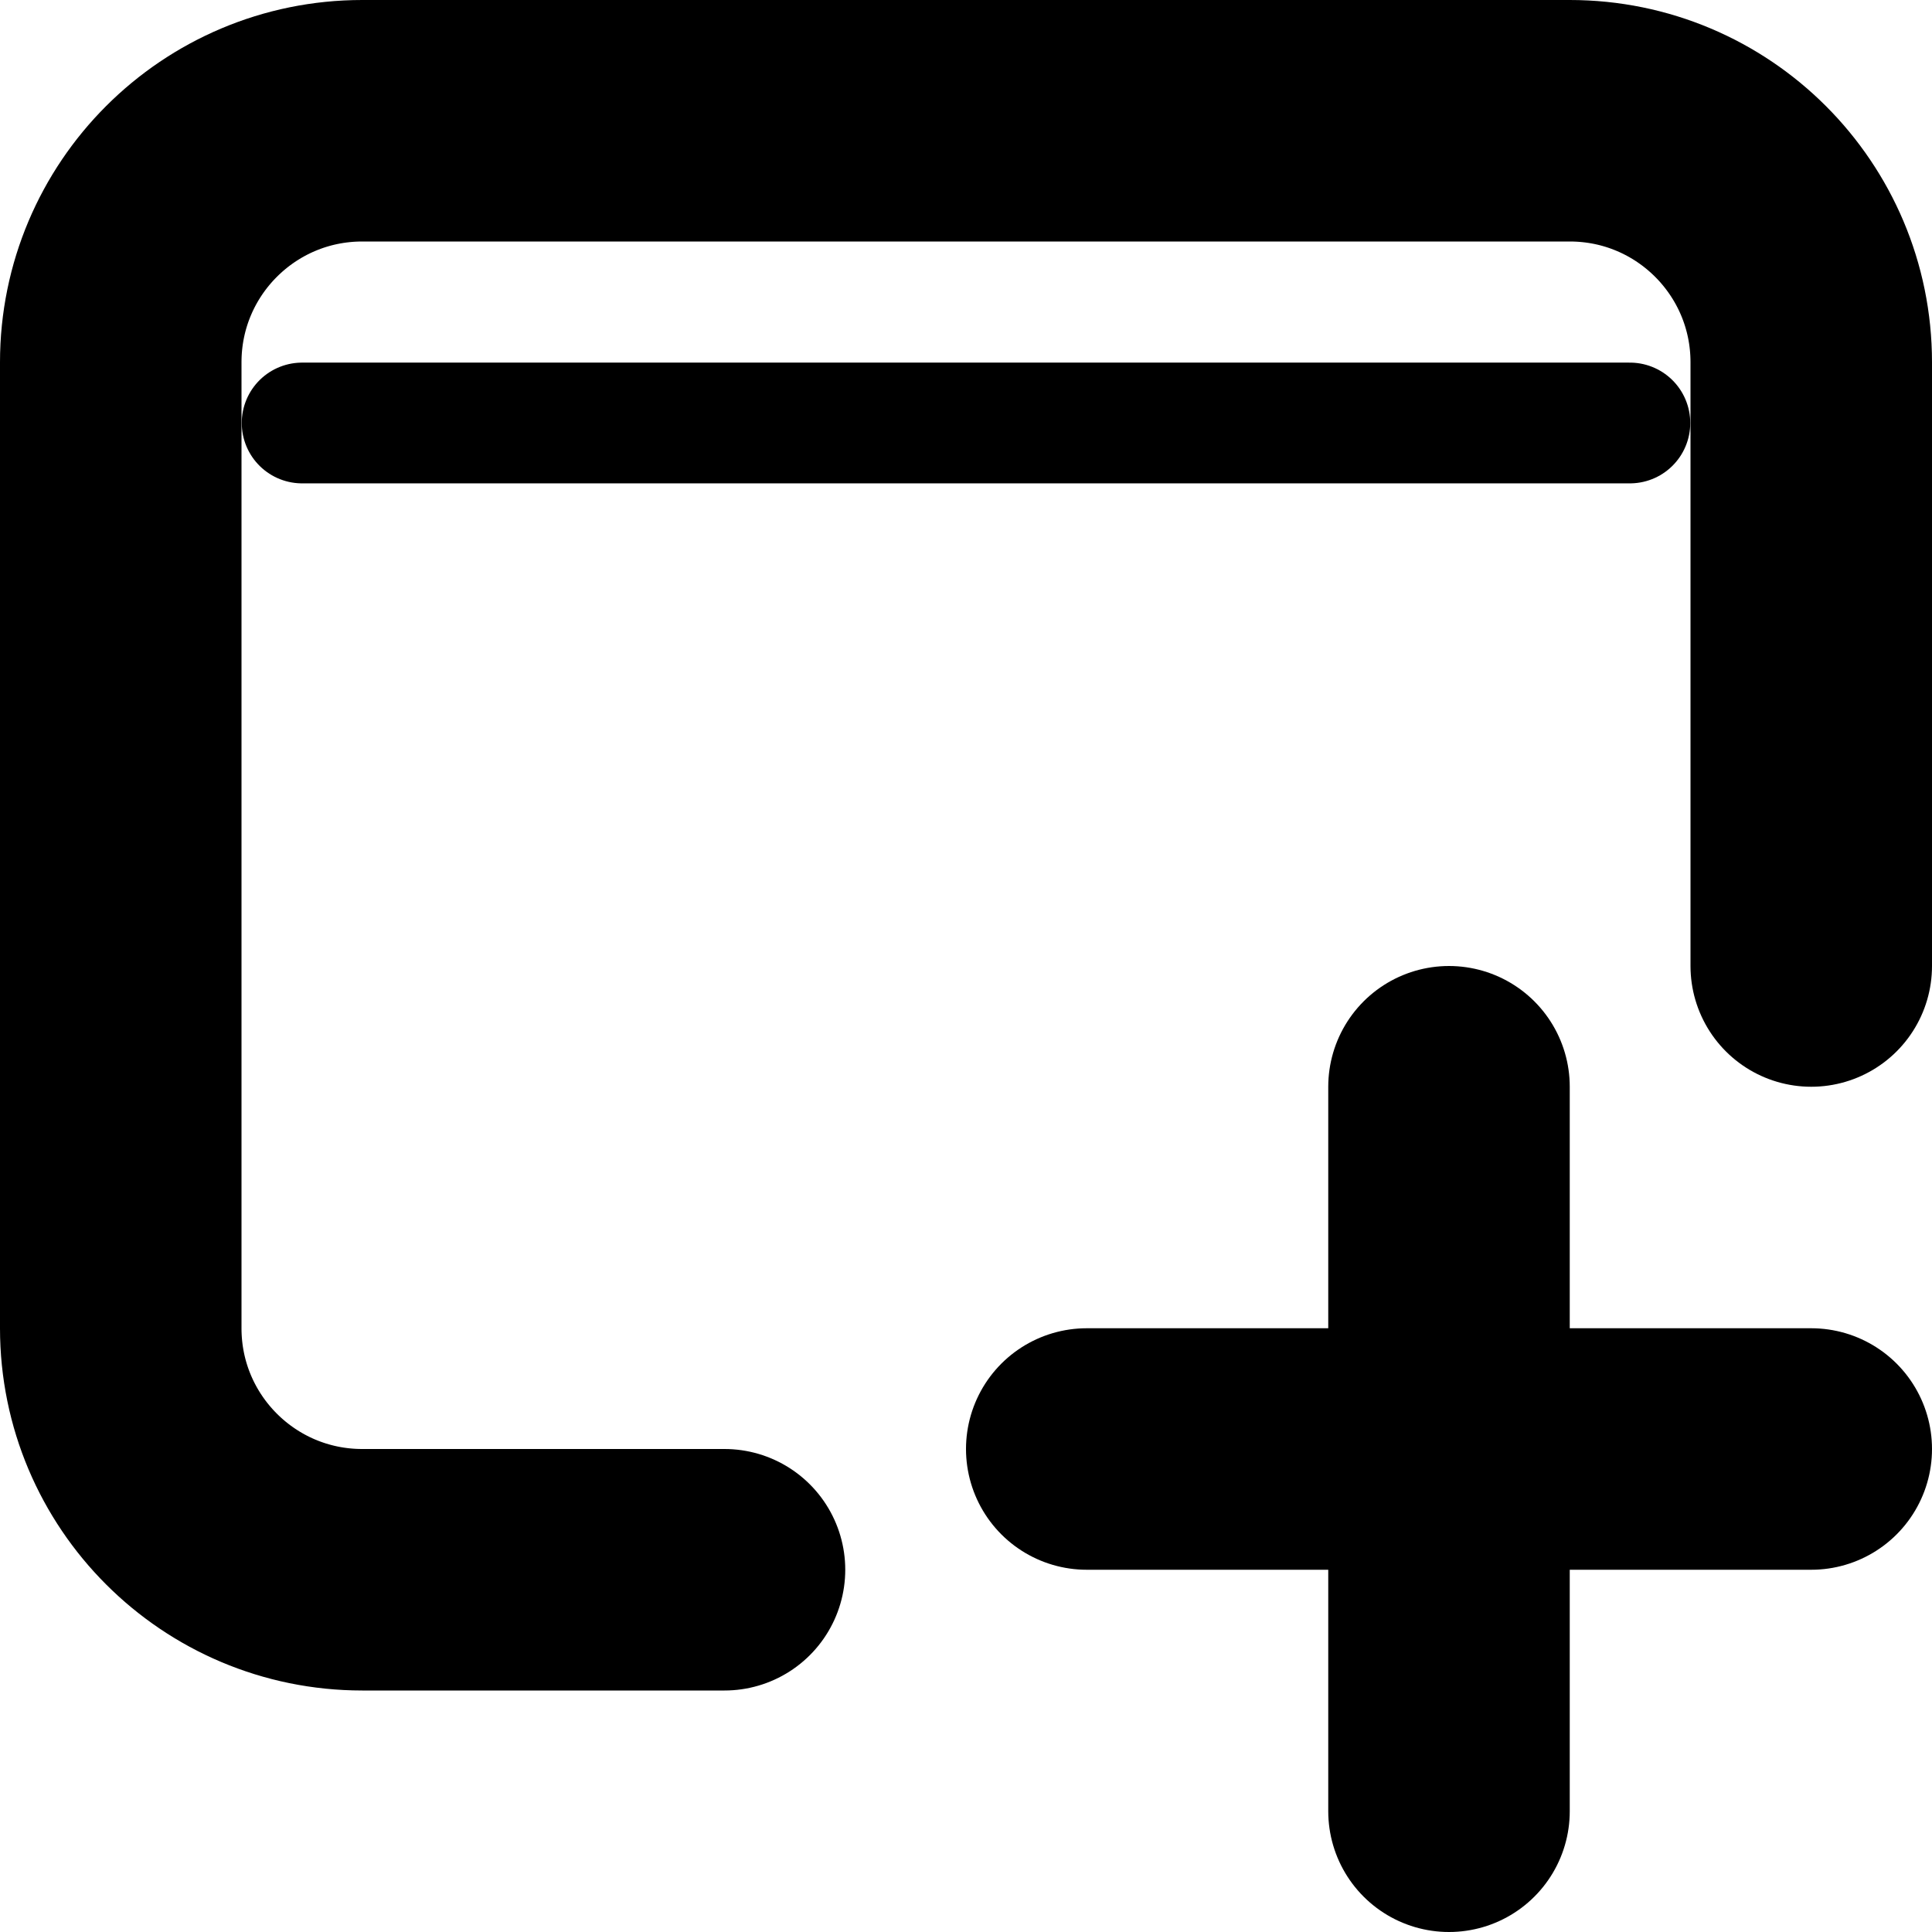
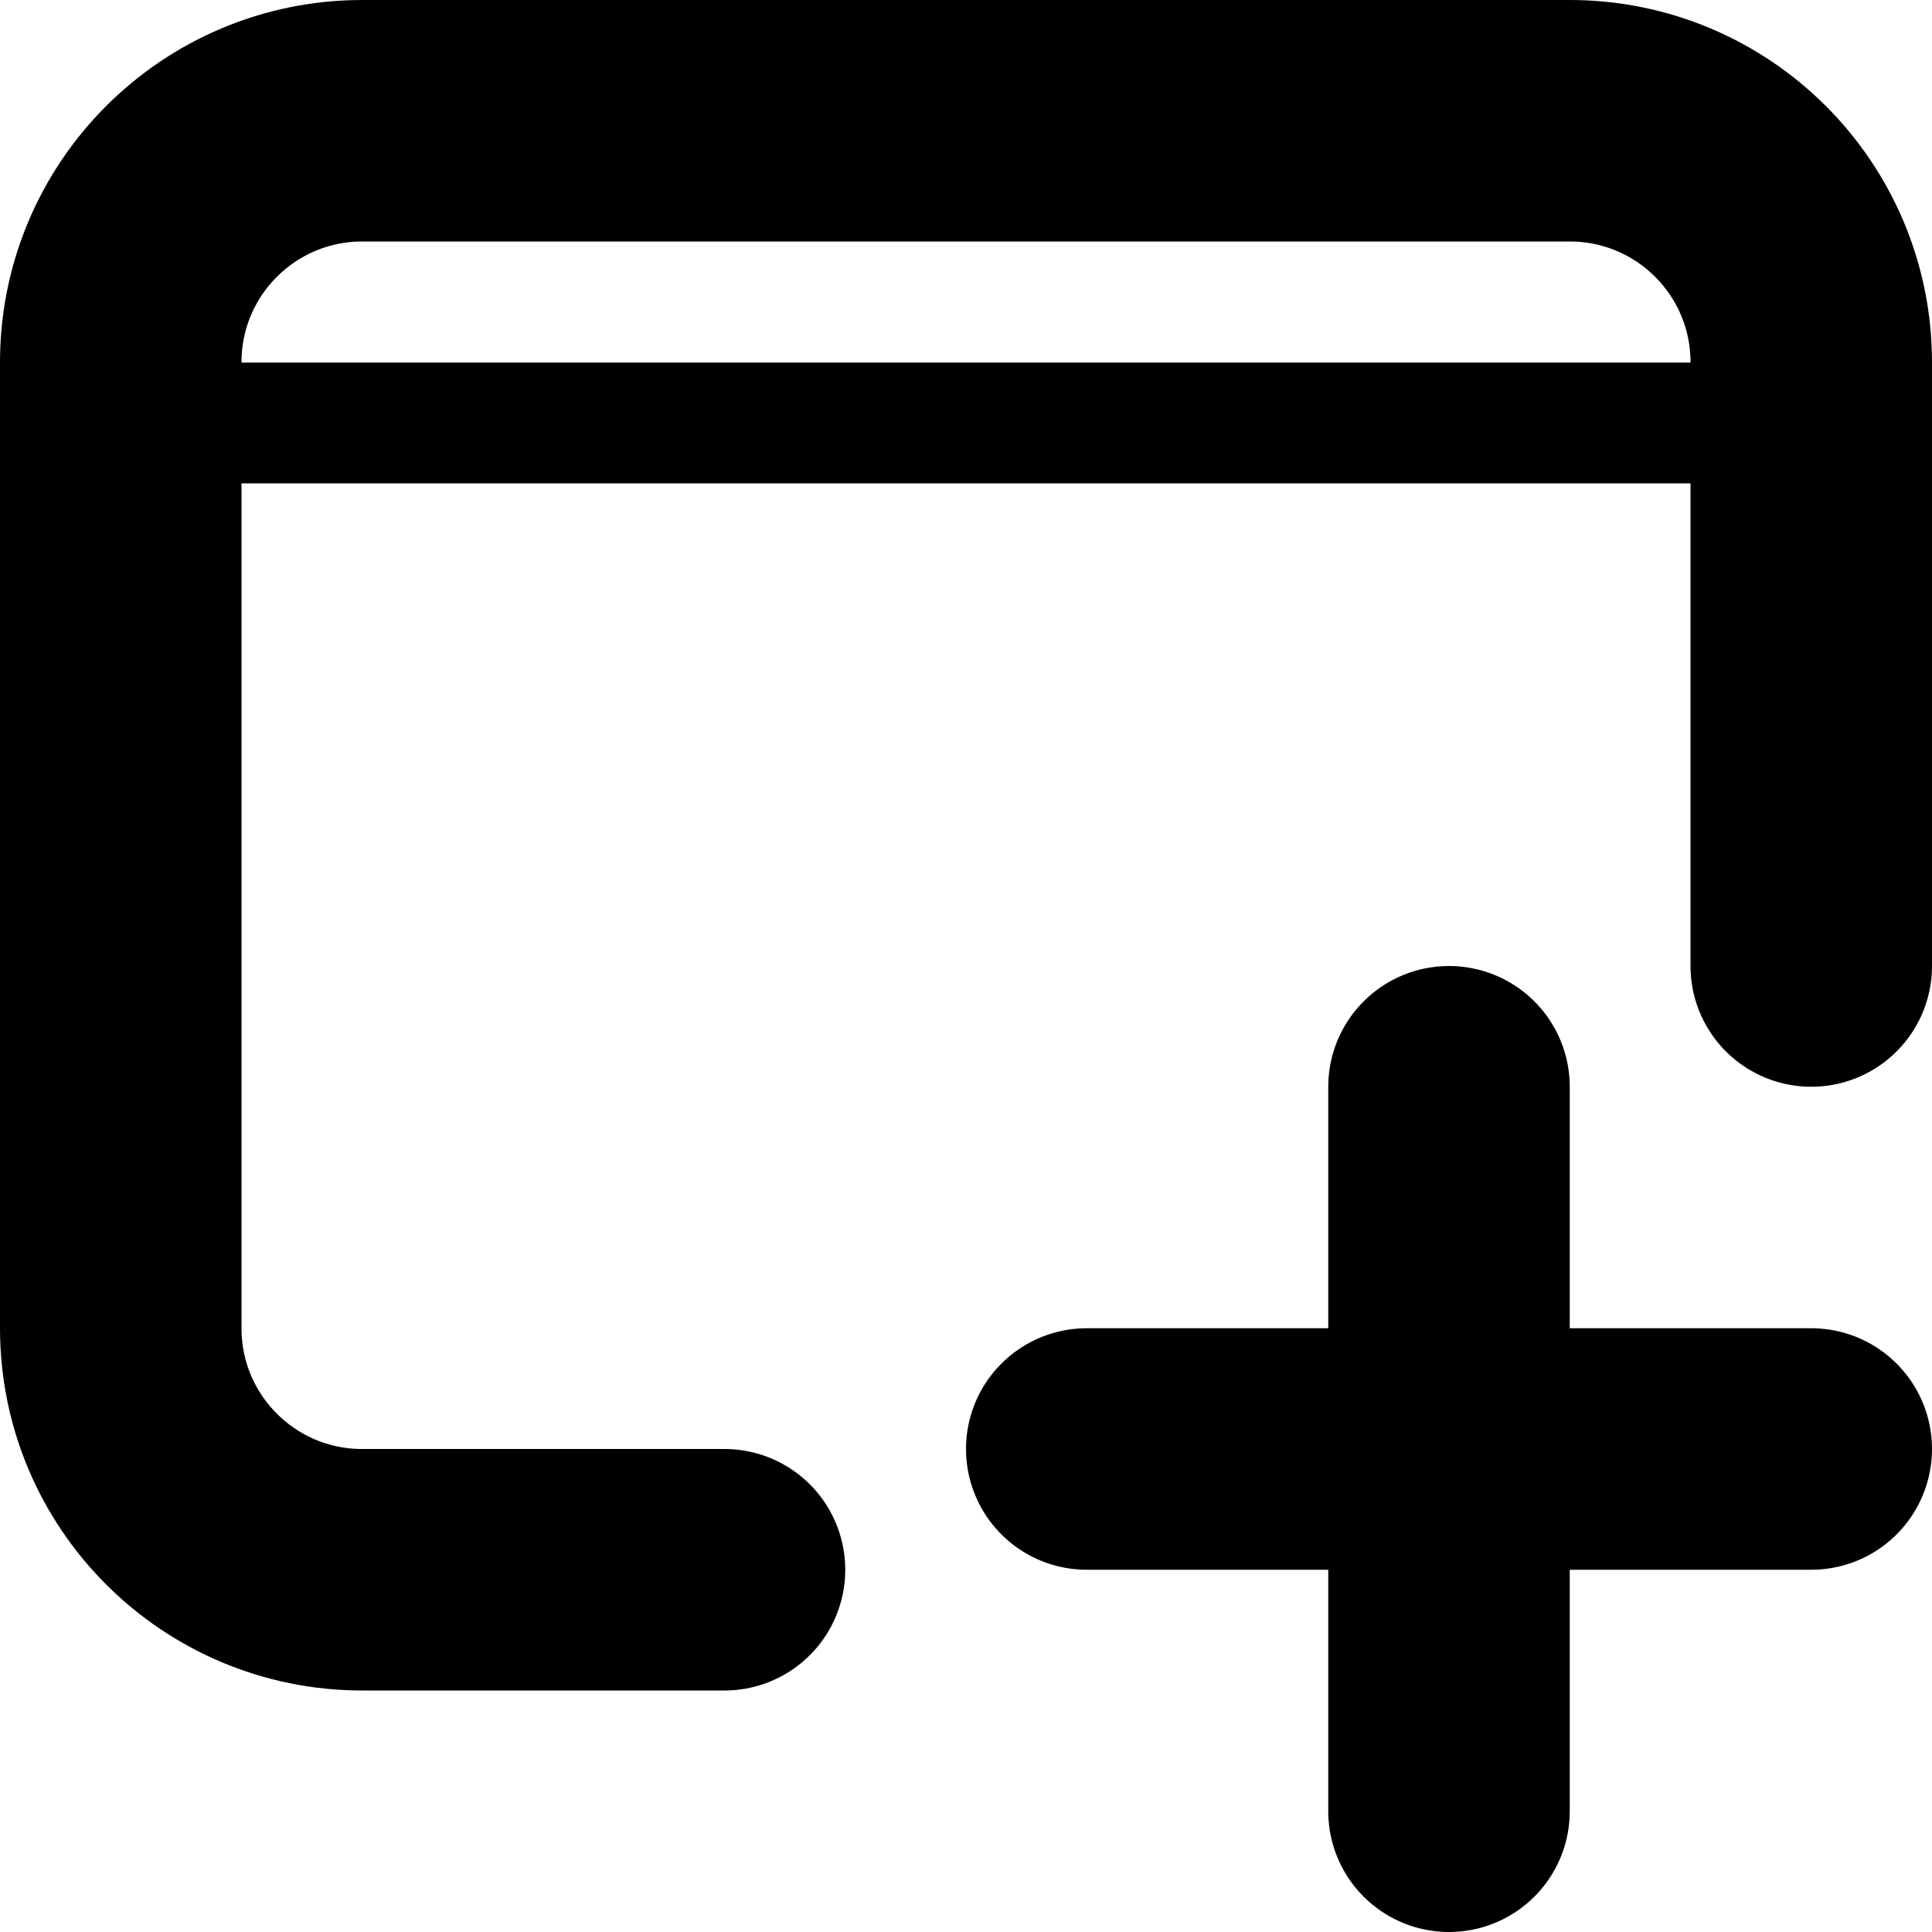
- <svg xmlns="http://www.w3.org/2000/svg" xmlns:ns1="https://www.gtk.org/grappa" ns1:rendering="symbolic" width="16" height="16" ns1:version="1" ns1:state="0" ns1:state-names="outline empty" version="1.1" id="svg1">
-   <defs id="defs1" />
-   <path d="M 15 12 L 9 12 M 12 9 L 12 15" id="plu" stroke-width="2" stroke-linecap="round" stroke-linejoin="round" stroke="rgb(0,0,0)" fill="none" class="foreground-stroke transparent-fill" ns1:states="outline" ns1:stroke="foreground" ns1:stroke-minwidth="25%" ns1:stroke-maxwidth="150%" />
-   <path d="M 15 8 L 15 3 C 15 1.895, 14.105 1, 13 1 L 3 1 C 1.895 1, 1 1.895, 1 3 L 1 11 C 1 12.105, 1.895 13, 3 13 L 6 13" id="window" stroke-width="2" stroke-linecap="round" stroke-linejoin="round" stroke="rgb(0,0,0)" fill="none" class="foreground-stroke transparent-fill" ns1:states="outline" ns1:stroke="foreground" ns1:stroke-minwidth="25%" ns1:stroke-maxwidth="150%" />
-   <path d="m 2.502,3.503 10.996,-1e-7" id="header" stroke-width="1" stroke-linecap="round" stroke-linejoin="round" stroke="#000000" fill="none" class="foreground-stroke transparent-fill" ns1:states="outline" ns1:stroke="foreground" ns1:stroke-minwidth="25%" ns1:stroke-maxwidth="200%" />
+ <svg xmlns="http://www.w3.org/2000/svg" xmlns:ns1="https://www.gtk.org/grappa" ns1:rendering="symbolic" width="16" height="16" ns1:version="1" ns1:state="0" ns1:state-names="outline empty">
+   <path d="M 15 12 L 9 12 M 12 9 L 12 15" id="plu" stroke-width="2" stroke-linecap="round" stroke-linejoin="round" stroke="rgb(0,0,0)" fill="none" class="foreground-stroke transparent-fill" ns1:states="outline" ns1:stroke="foreground" ns1:stroke-minwidth="25%" ns1:stroke-maxwidth="150%">
+     </path>
+   <path d="M 15 8 L 15 3 C 15 1.895, 14.105 1, 13 1 L 3 1 C 1.895 1, 1 1.895, 1 3 L 1 11 C 1 12.105, 1.895 13, 3 13 L 6 13" id="window" stroke-width="2" stroke-linecap="round" stroke-linejoin="round" stroke="rgb(0,0,0)" fill="none" class="foreground-stroke transparent-fill" ns1:states="outline" ns1:stroke="foreground" ns1:stroke-minwidth="25%" ns1:stroke-maxwidth="150%">
+     </path>
+   <path d="M 1 3.503 L 15 3.503" id="header" stroke-width="1" stroke-linecap="round" stroke-linejoin="round" stroke="rgb(0,0,0)" fill="none" class="foreground-stroke transparent-fill" ns1:states="outline" ns1:stroke="foreground" ns1:stroke-minwidth="25%" ns1:stroke-maxwidth="200%">
+     </path>
</svg>
